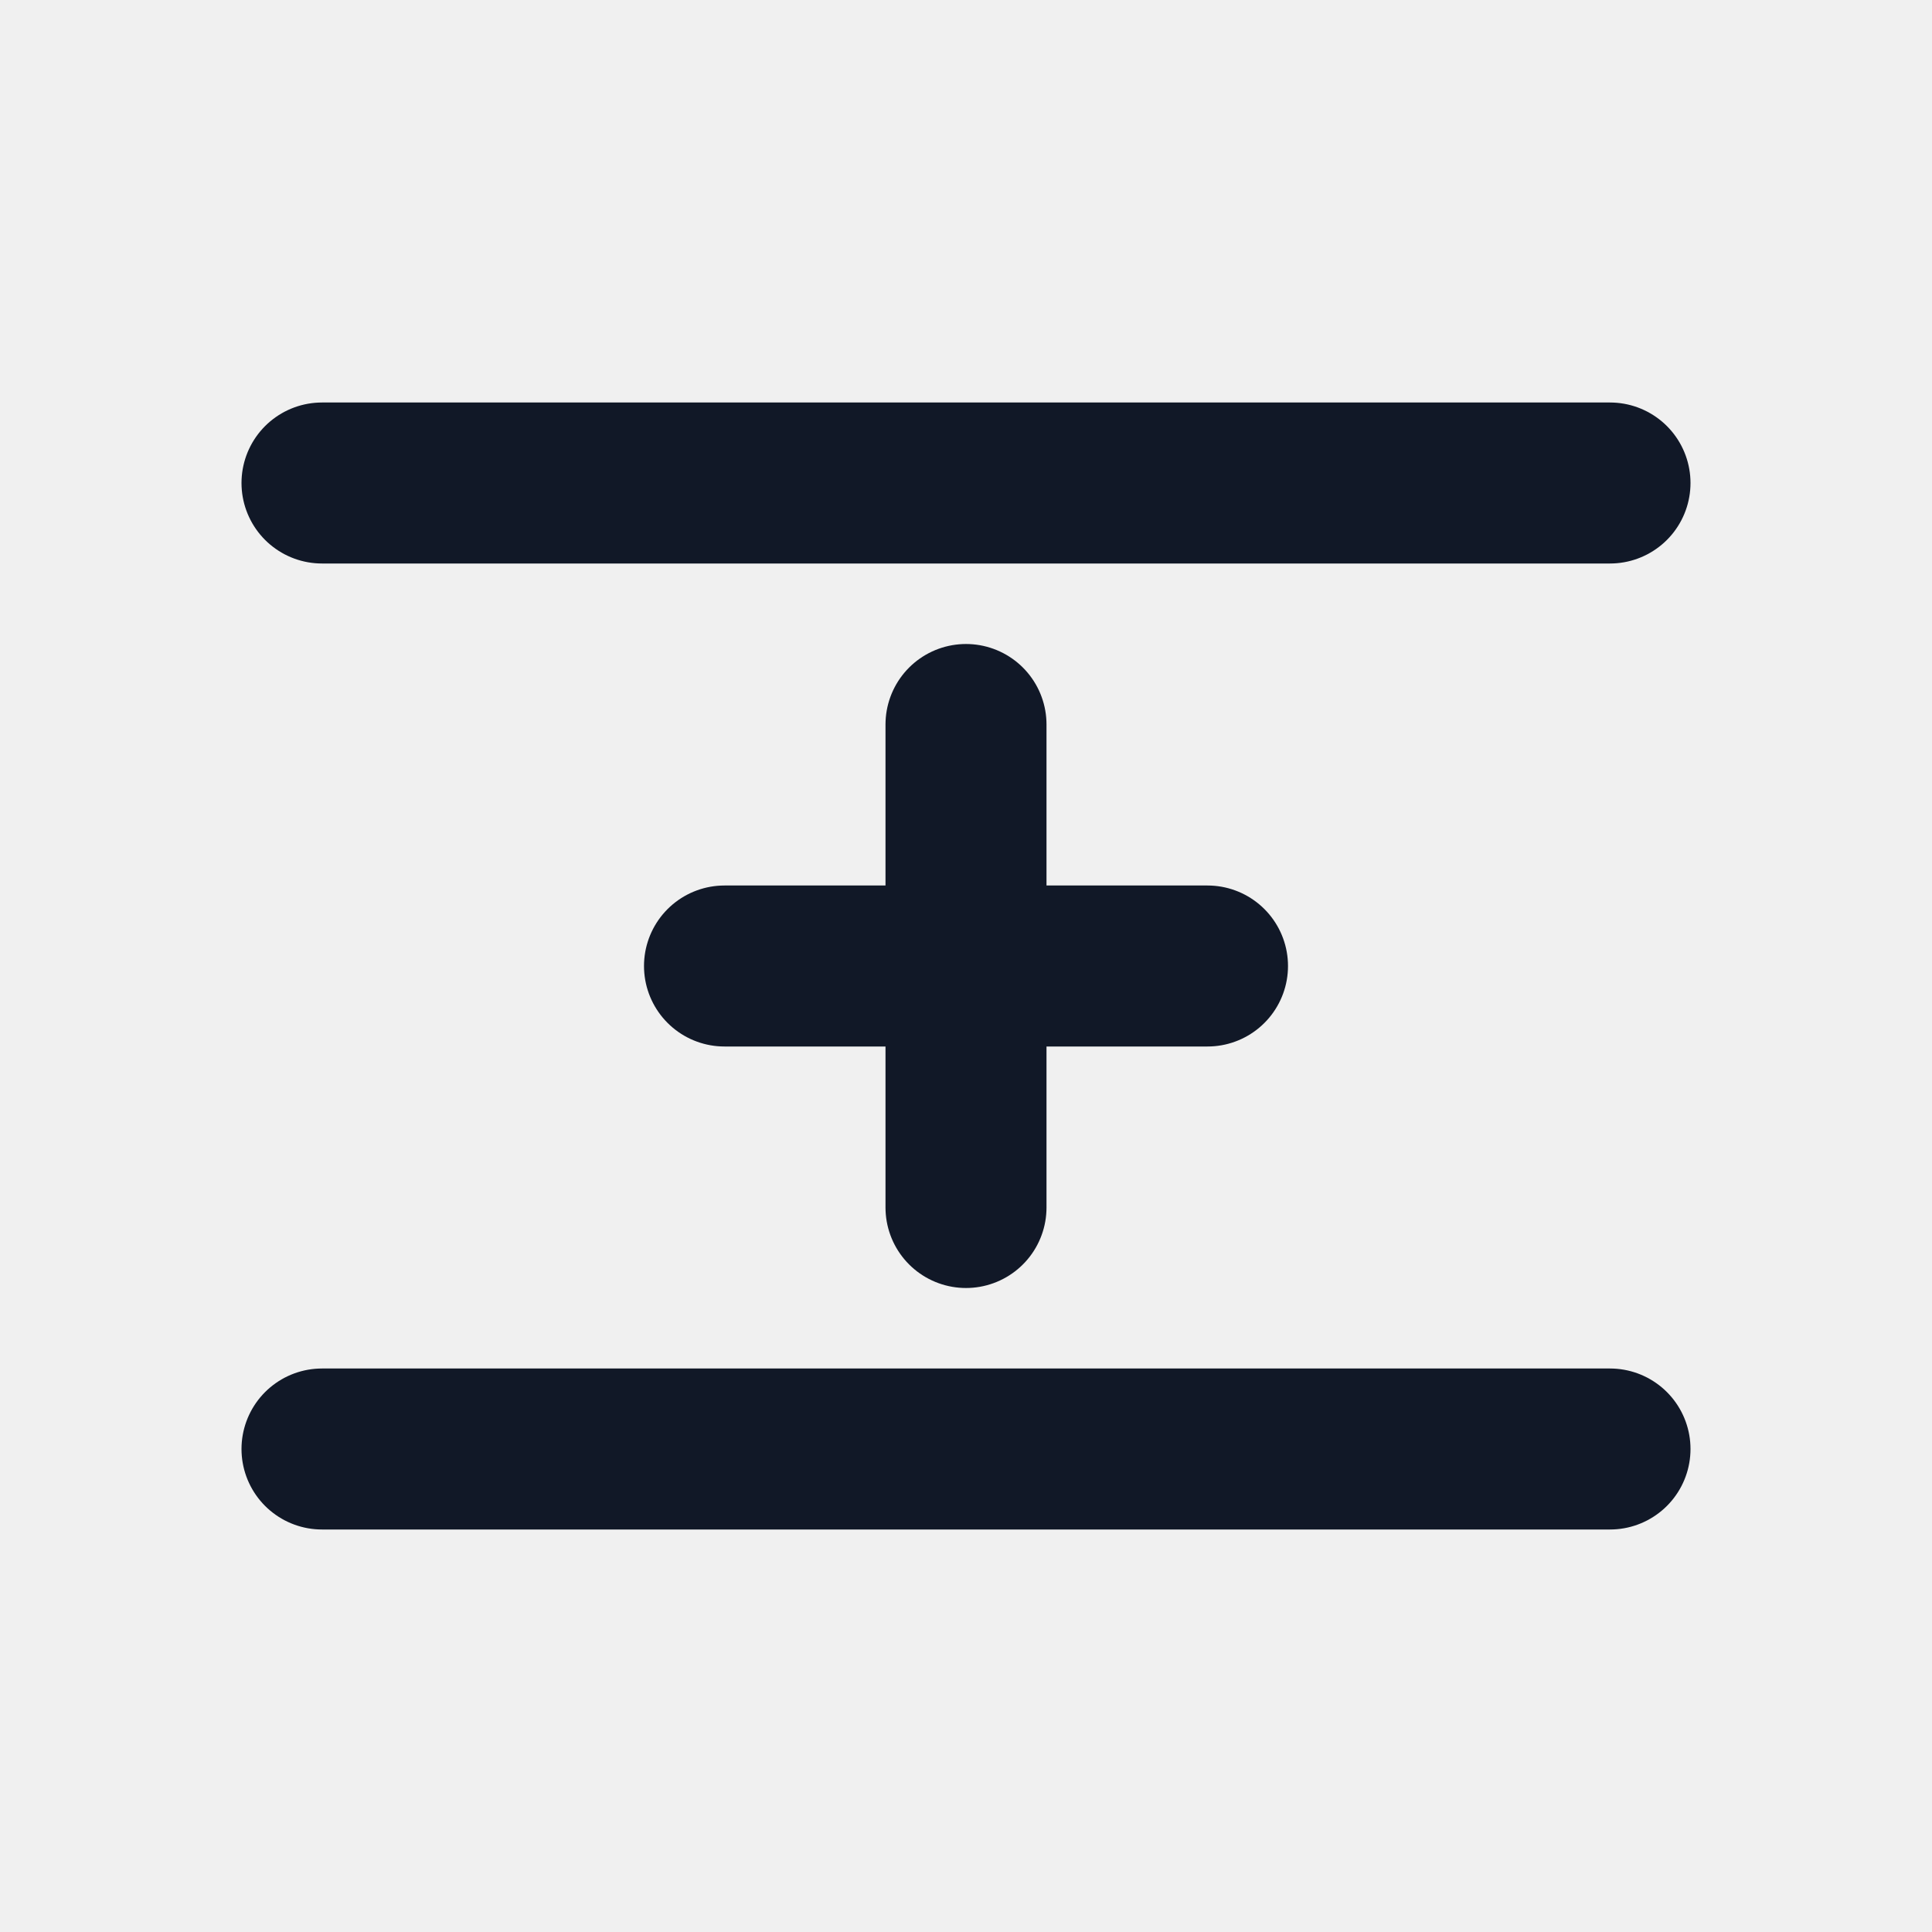
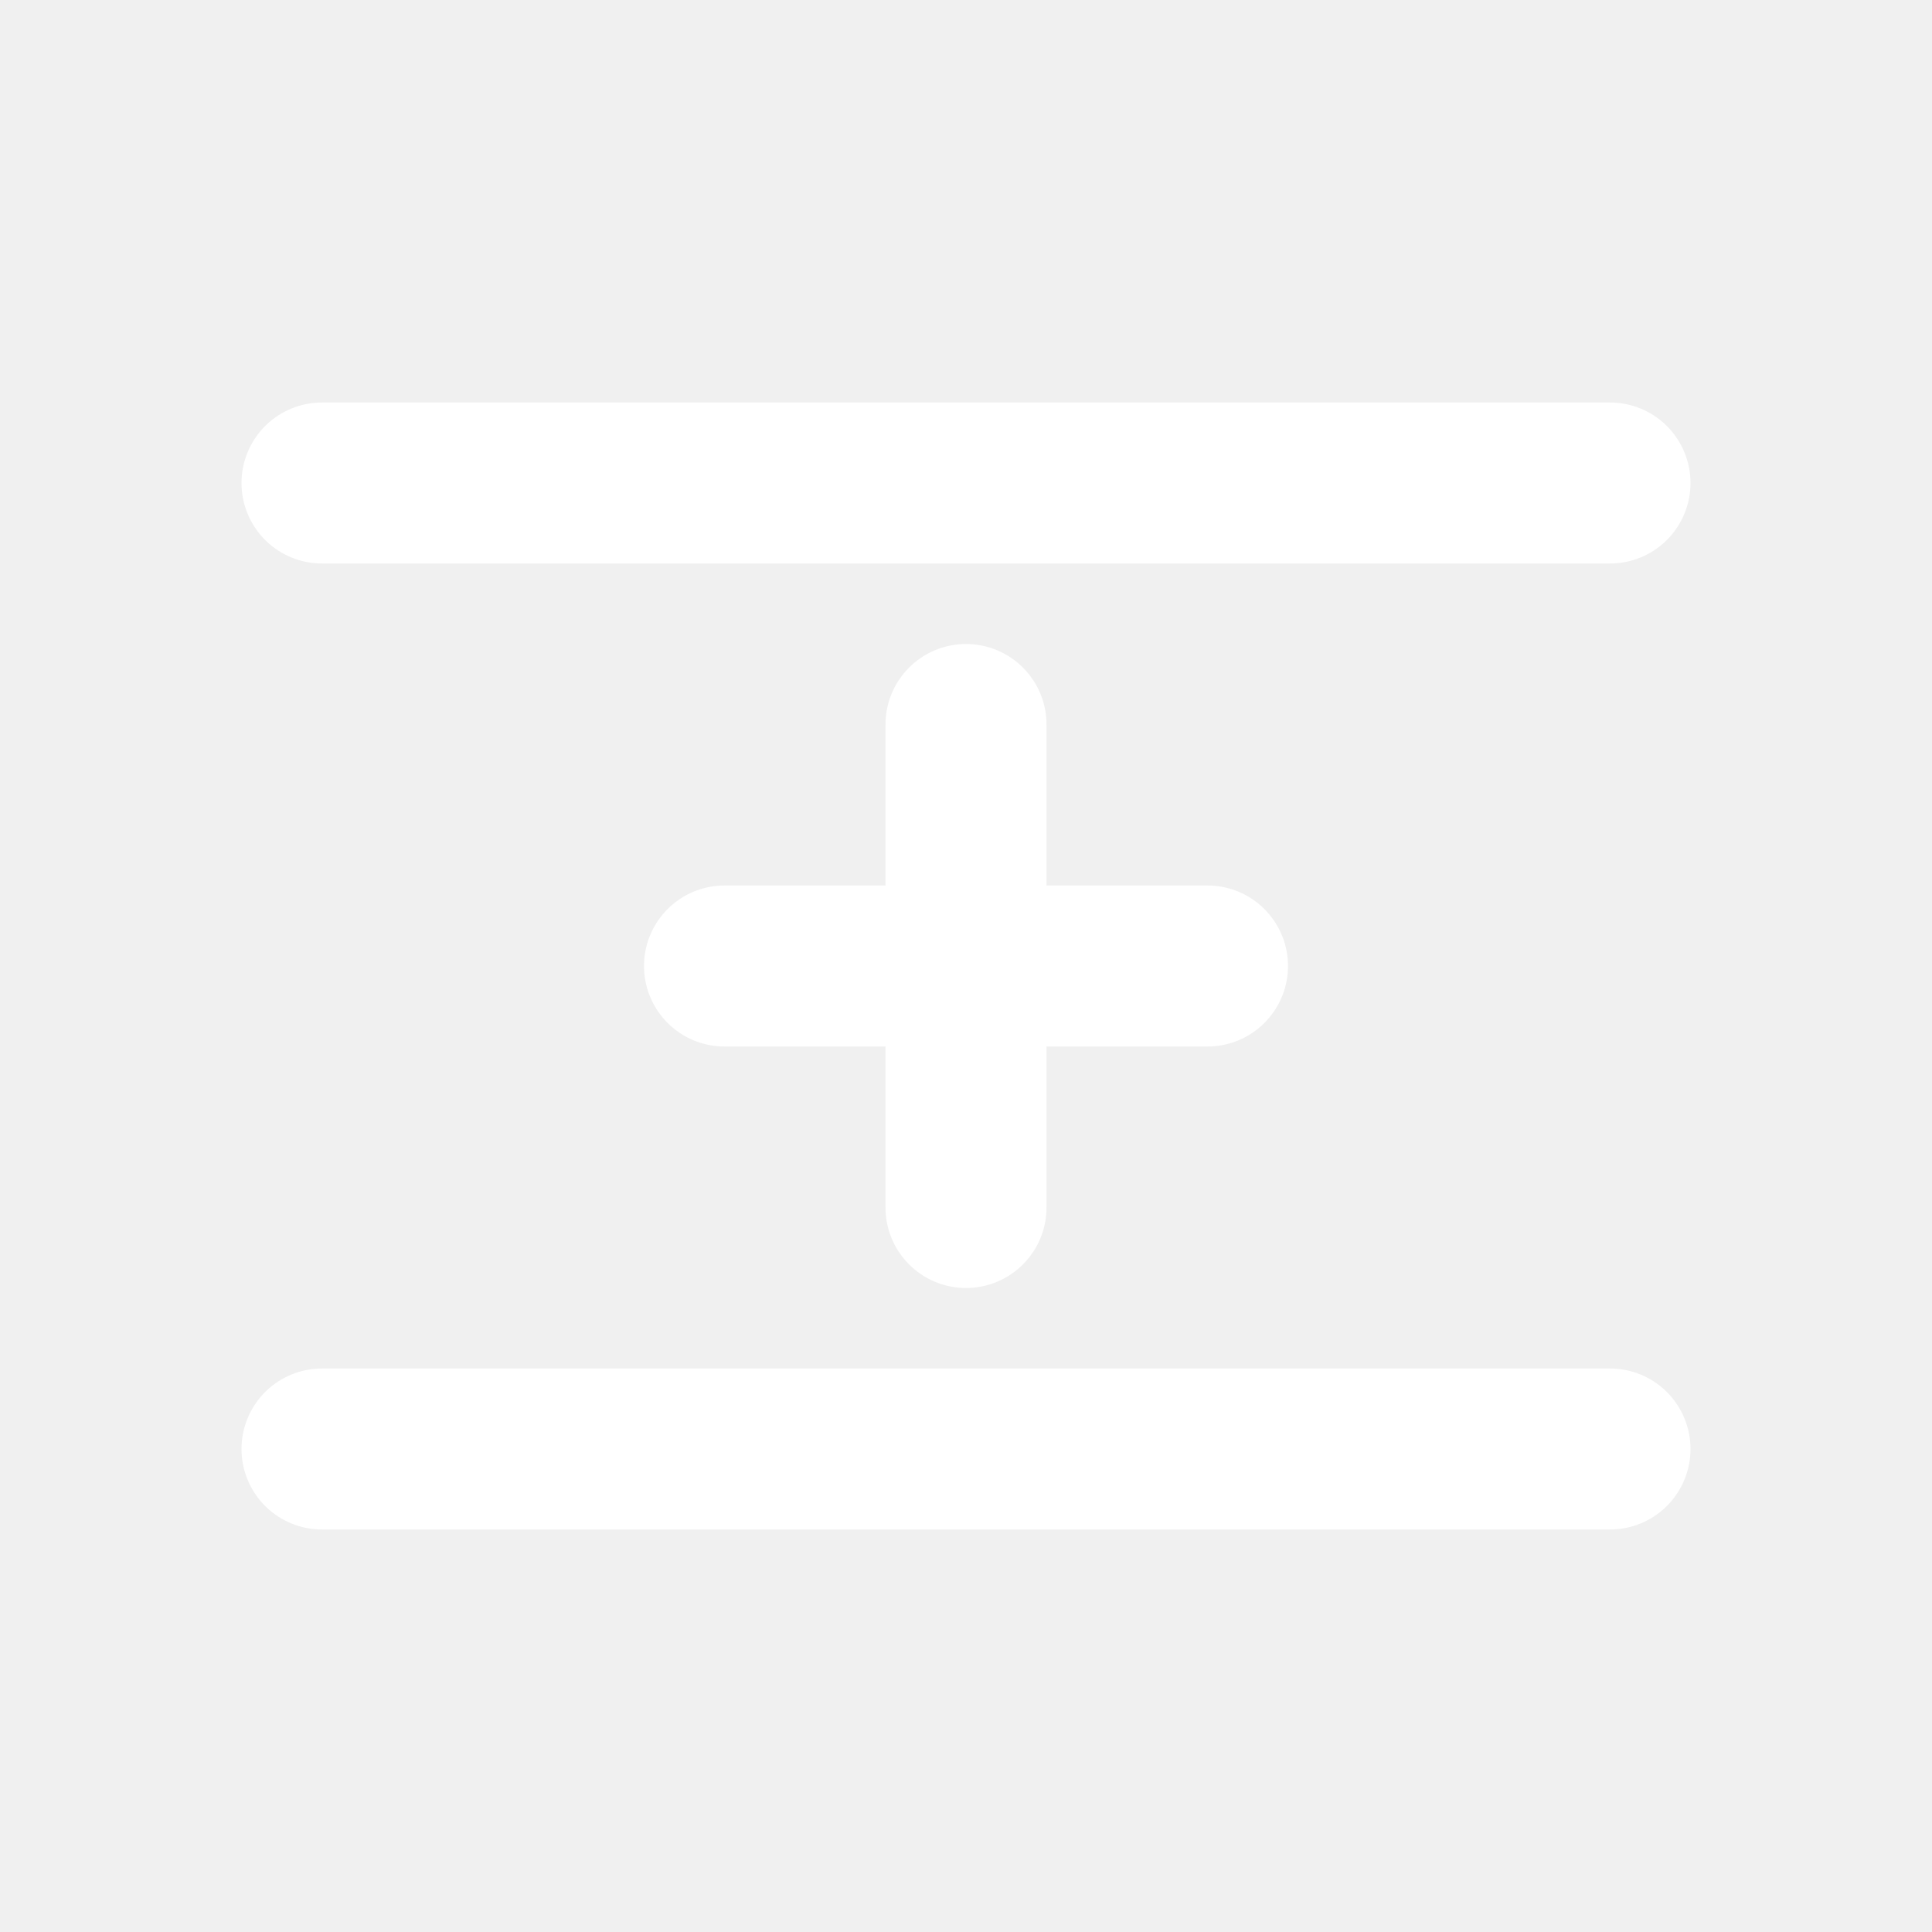
- <svg xmlns="http://www.w3.org/2000/svg" fill="none" viewBox="0 0 24 24" stroke="#111827" stroke-width="2">
+ <svg xmlns="http://www.w3.org/2000/svg" fill="none" viewBox="0 0 24 24" stroke="#ffffff" stroke-width="2">
  <path stroke-linecap="round" stroke-linejoin="round" d="M9 12h6m-3-3v6M4 6h16M4 18h16" />
</svg>
